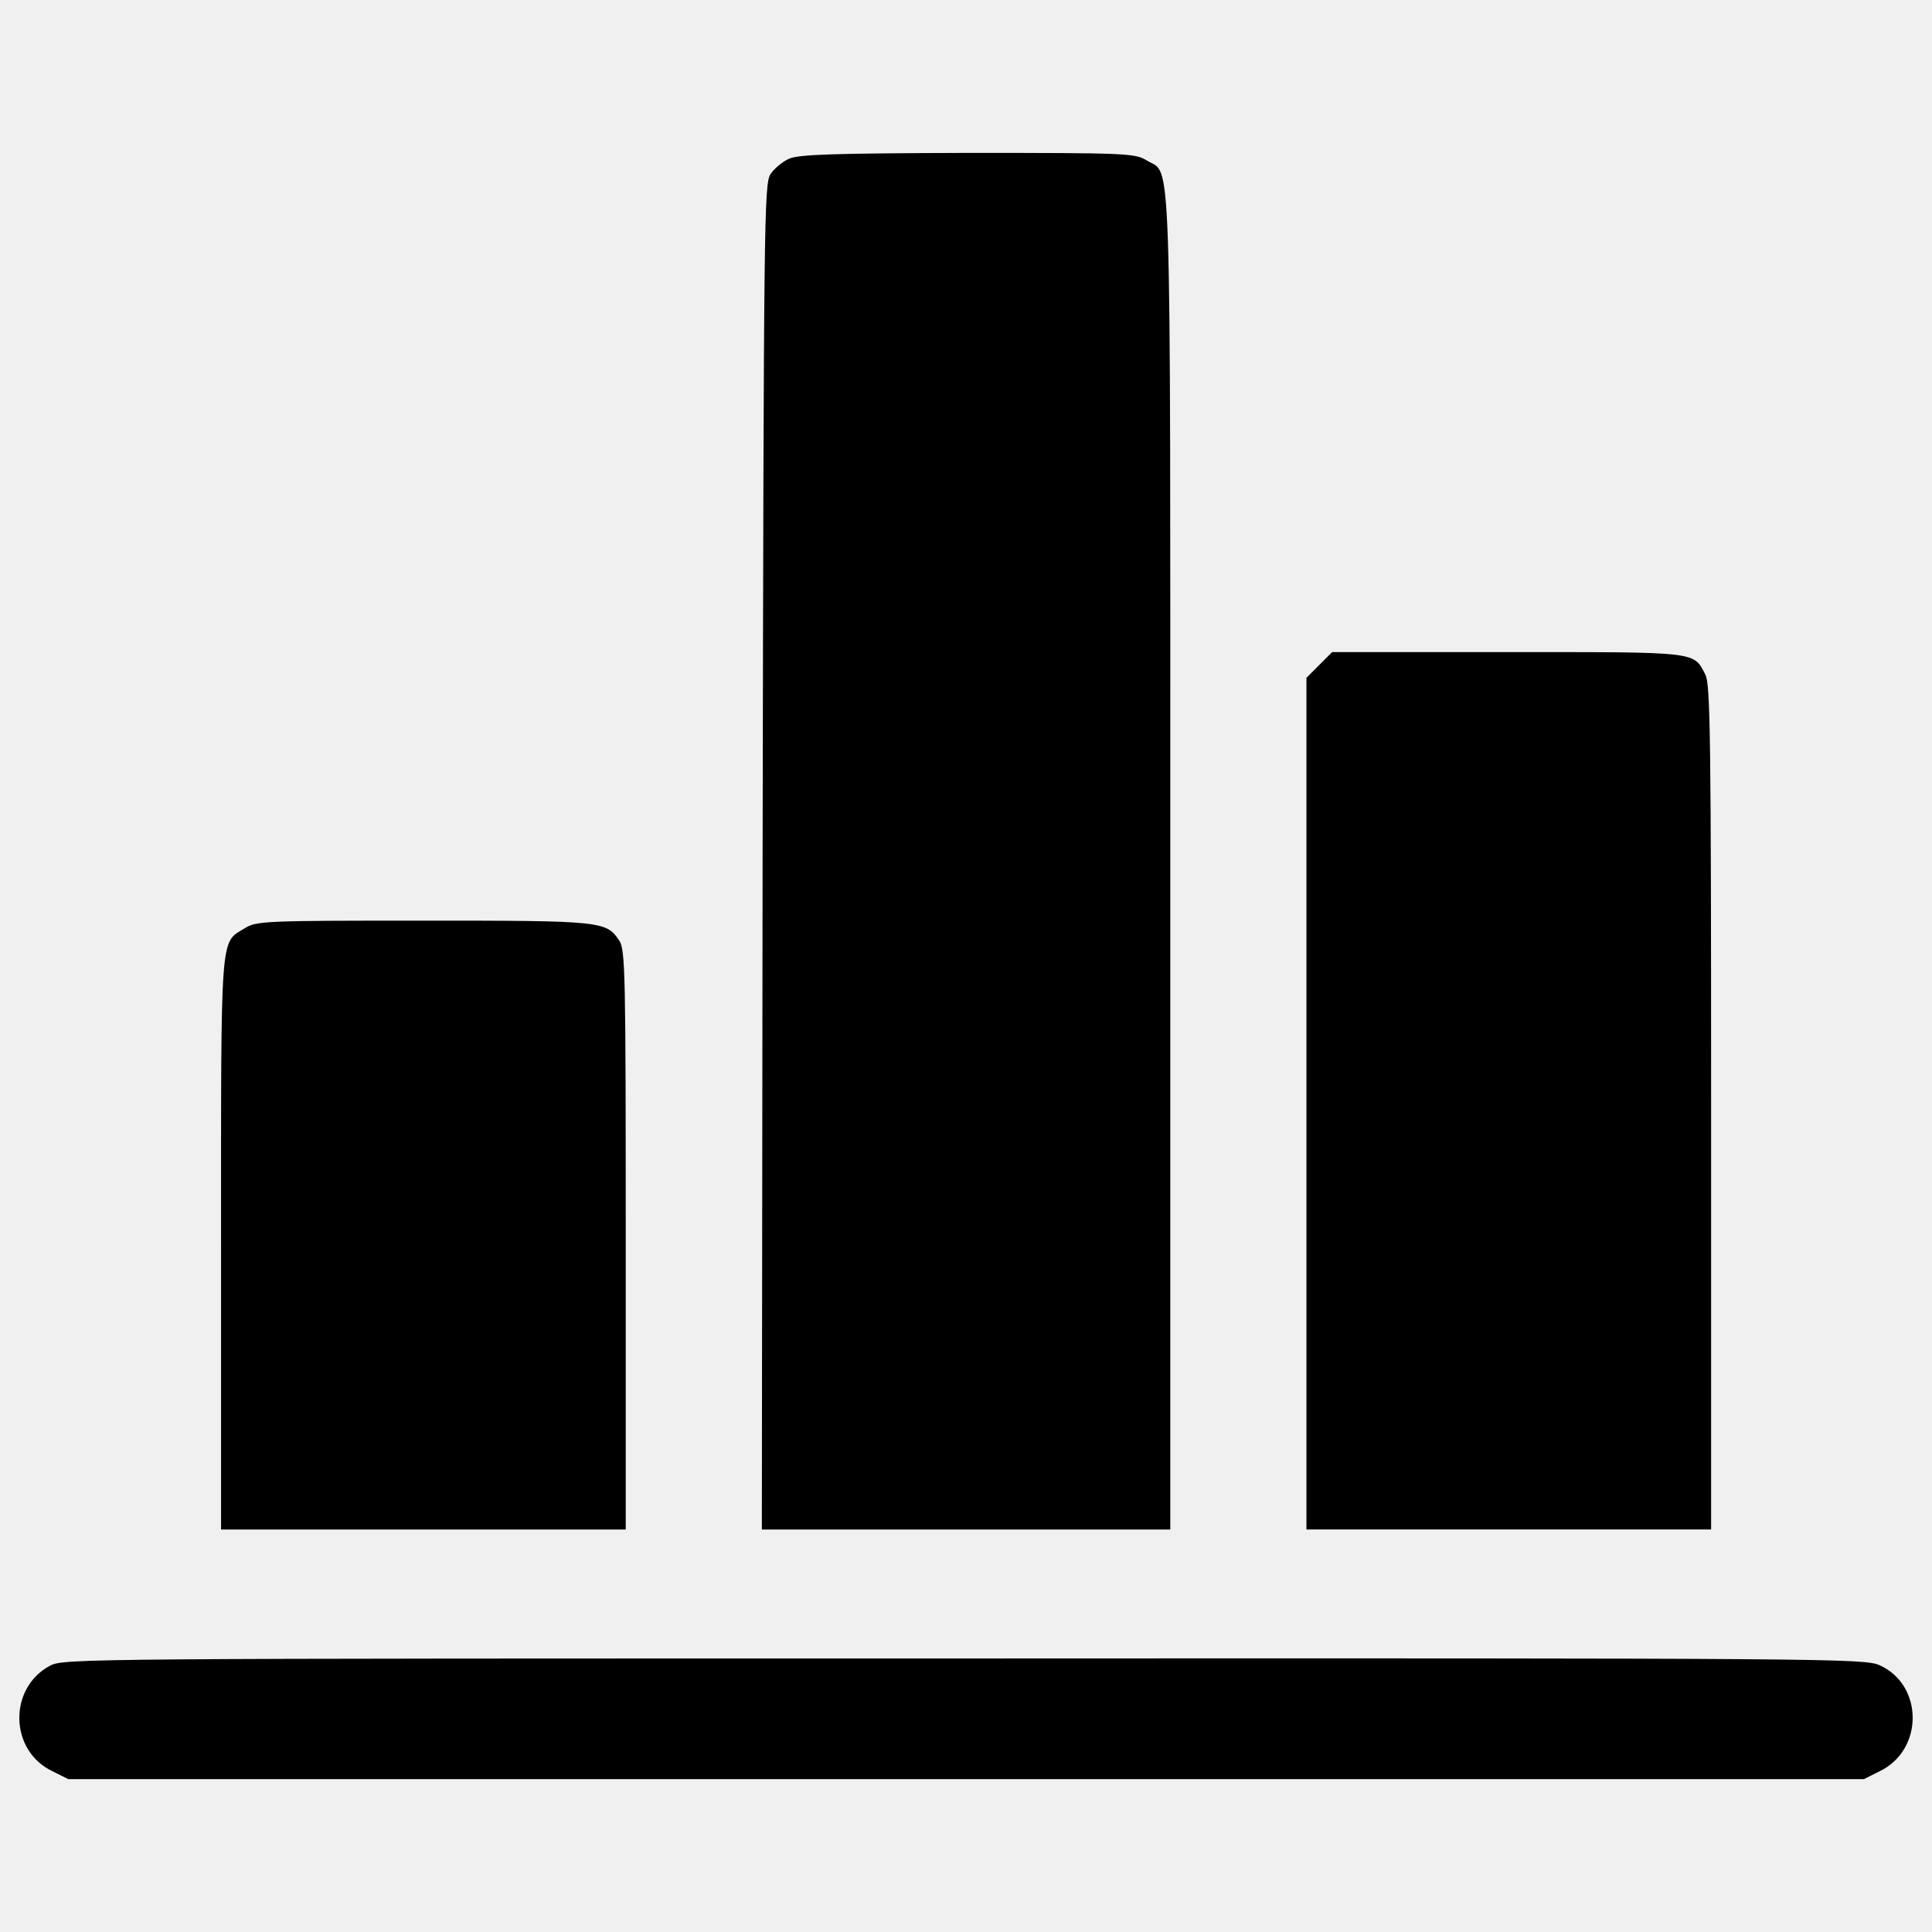
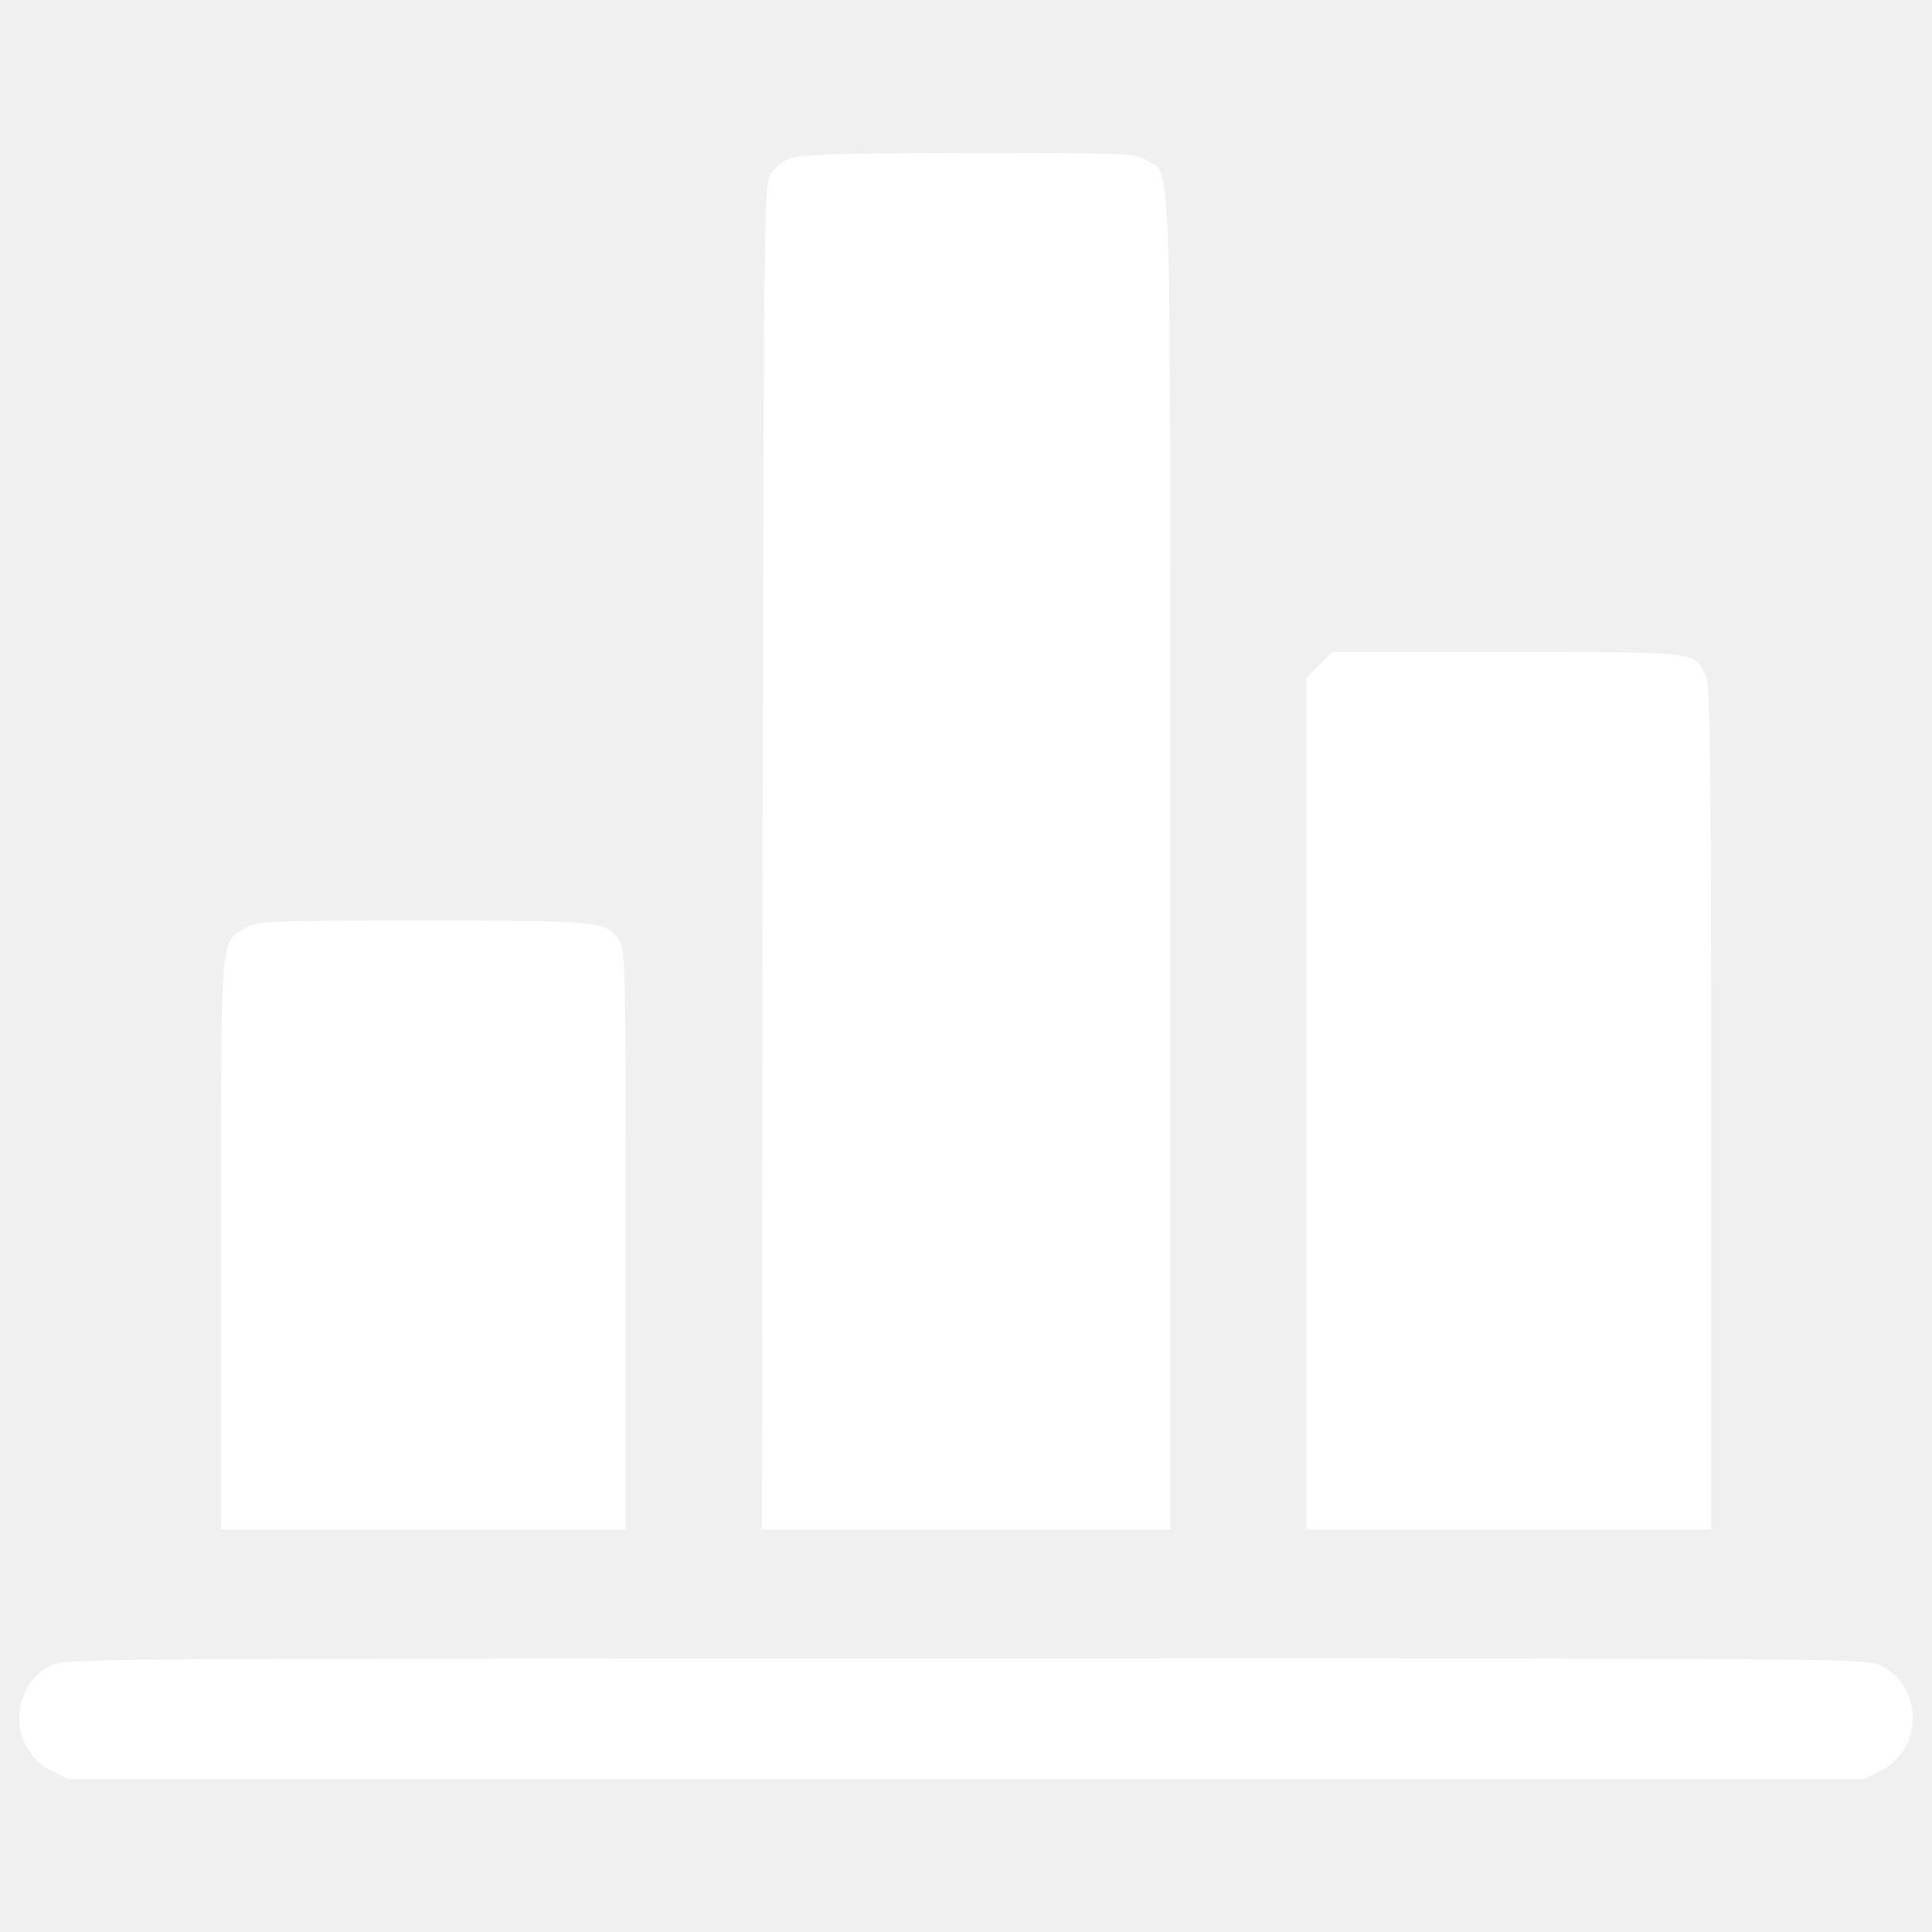
<svg xmlns="http://www.w3.org/2000/svg" version="1.1" x="0px" y="0px" viewBox="0 0 1000 1000" enable-background="new 0 0 1000 1000" xml:space="preserve">
  <g>
    <g transform="translate(0,511) scale(0.1,-0.1)">
-       <path d="M4086.2,4289.2c-33.3-13.7-78.3-50.9-97.9-80.3c-33.3-52.8-35.2-203.6-41.1-3535.2l-3.9-3480.4h1057.1h1057v3455c0,3803.4,7.8,3550.9-121.4,3631.1c-62.6,37.2-95.9,39.2-925.9,39.2C4321.1,4316.6,4137.1,4310.8,4086.2,4289.2z" />
-       <path d="M6828.7,1668.2l-66.6-66.6V-602.5v-2204.1h1047.3h1047.3v2182.6c0,1900.7-3.9,2192.4-29.4,2241.3c-62.6,121.4-29.4,117.5-1023.8,117.5h-908.3L6828.7,1668.2z" />
-       <path d="M1267.5,305.7c-129.2-78.3-123.3-2-123.3-1634.5v-1477.9h1047.3h1047.3v1497.5c0,1380-2,1503.3-33.3,1550.3c-66.6,101.8-92,103.7-1017.9,103.7C1371.2,344.9,1326.2,342.9,1267.5,305.7z" />
-       <path d="M259.4-3511.4c-217.3-115.5-211.4-440.4,11.7-546.2l82.2-41.1h4647.1h4647.1l82.2,41.1c227.1,109.6,227.1,444.4,0,548.1c-78.3,35.3-238.8,37.2-4739.1,35.3C425.7-3474.2,329.8-3474.2,259.4-3511.4z" />
+       <path fill="#FFF" d="M4086.2,4289.2c-33.3-13.7-78.3-50.9-97.9-80.3c-33.3-52.8-35.2-203.6-41.1-3535.2l-3.9-3480.4h1057.1h1057v3455c0,3803.4,7.8,3550.9-121.4,3631.1c-62.6,37.2-95.9,39.2-925.9,39.2C4321.1,4316.6,4137.1,4310.8,4086.2,4289.2z" />
+       <path fill="#FFF" d="M6828.7,1668.2l-66.6-66.6V-602.5v-2204.1h1047.3h1047.3v2182.6c0,1900.7-3.9,2192.4-29.4,2241.3c-62.6,121.4-29.4,117.5-1023.8,117.5h-908.3L6828.7,1668.2z" />
+       <path fill="#FFF" d="M1267.5,305.7c-129.2-78.3-123.3-2-123.3-1634.5v-1477.9h1047.3h1047.3v1497.5c0,1380-2,1503.3-33.3,1550.3c-66.6,101.8-92,103.7-1017.9,103.7C1371.2,344.9,1326.2,342.9,1267.5,305.7z" />
+       <path fill="#FFF" d="M259.4-3511.4c-217.3-115.5-211.4-440.4,11.7-546.2l82.2-41.1h4647.1h4647.1l82.2,41.1c227.1,109.6,227.1,444.4,0,548.1c-78.3,35.3-238.8,37.2-4739.1,35.3C425.7-3474.2,329.8-3474.2,259.4-3511.4z" />
    </g>
  </g>
</svg>
